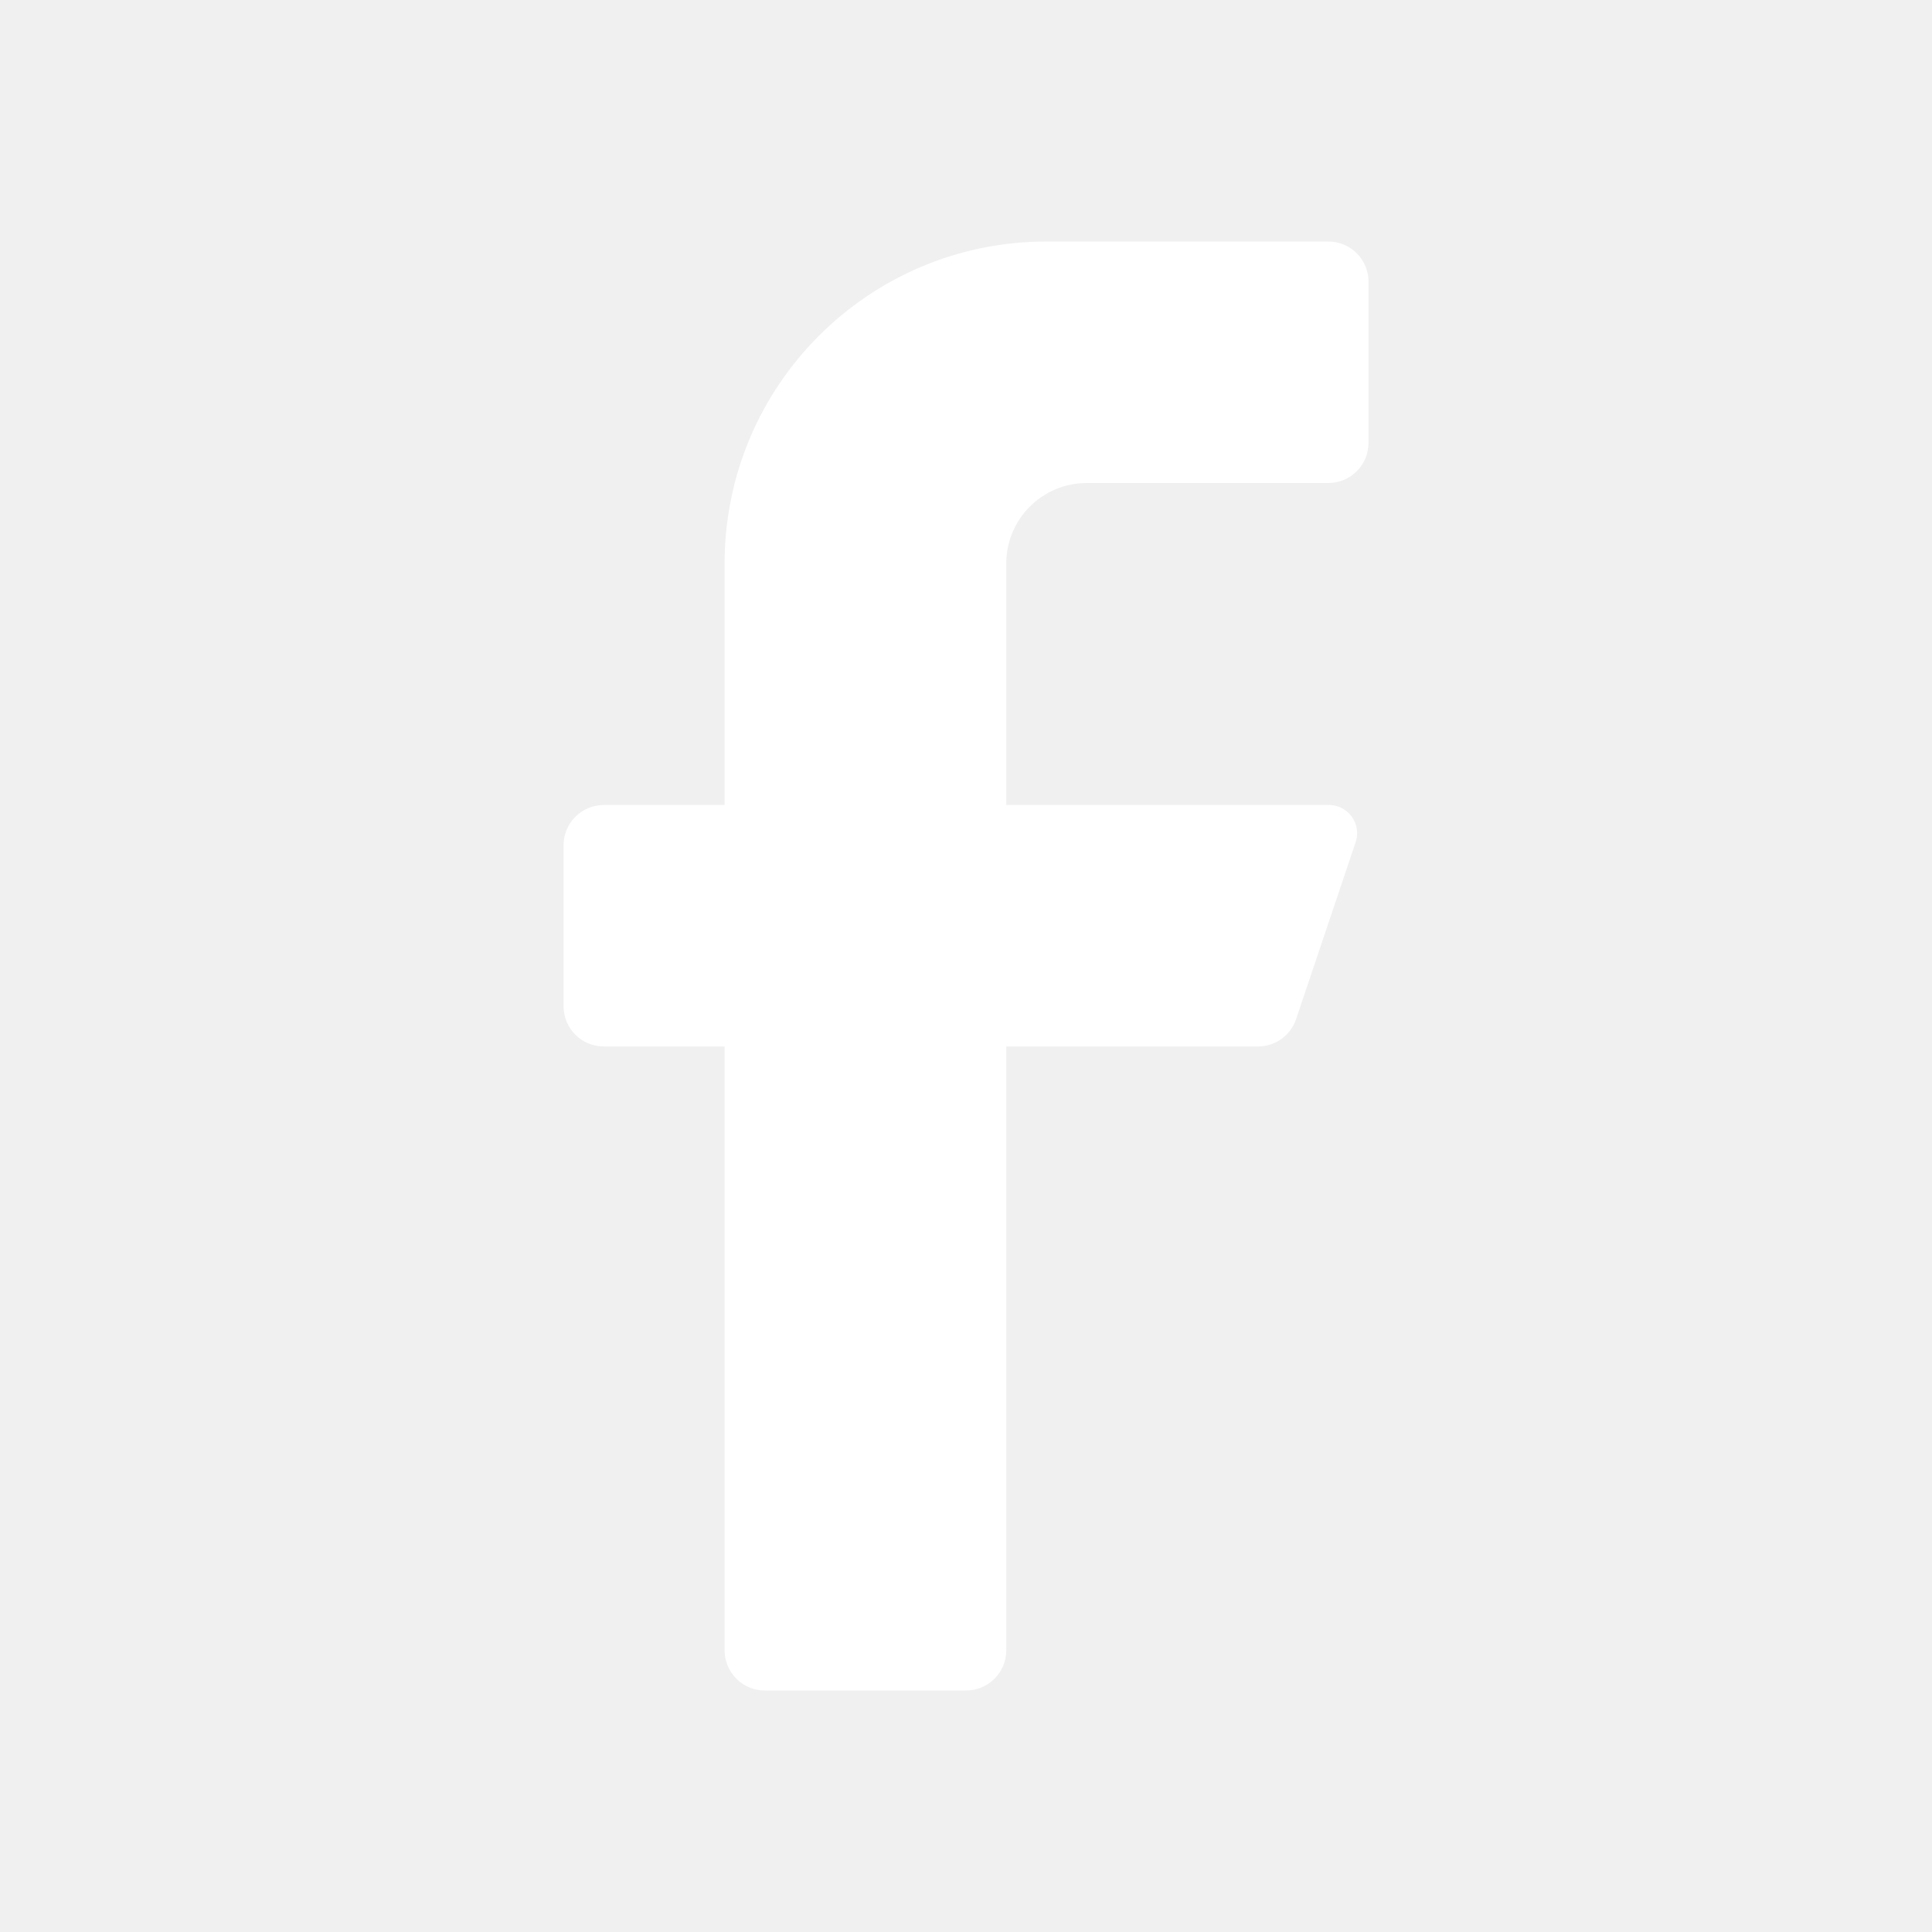
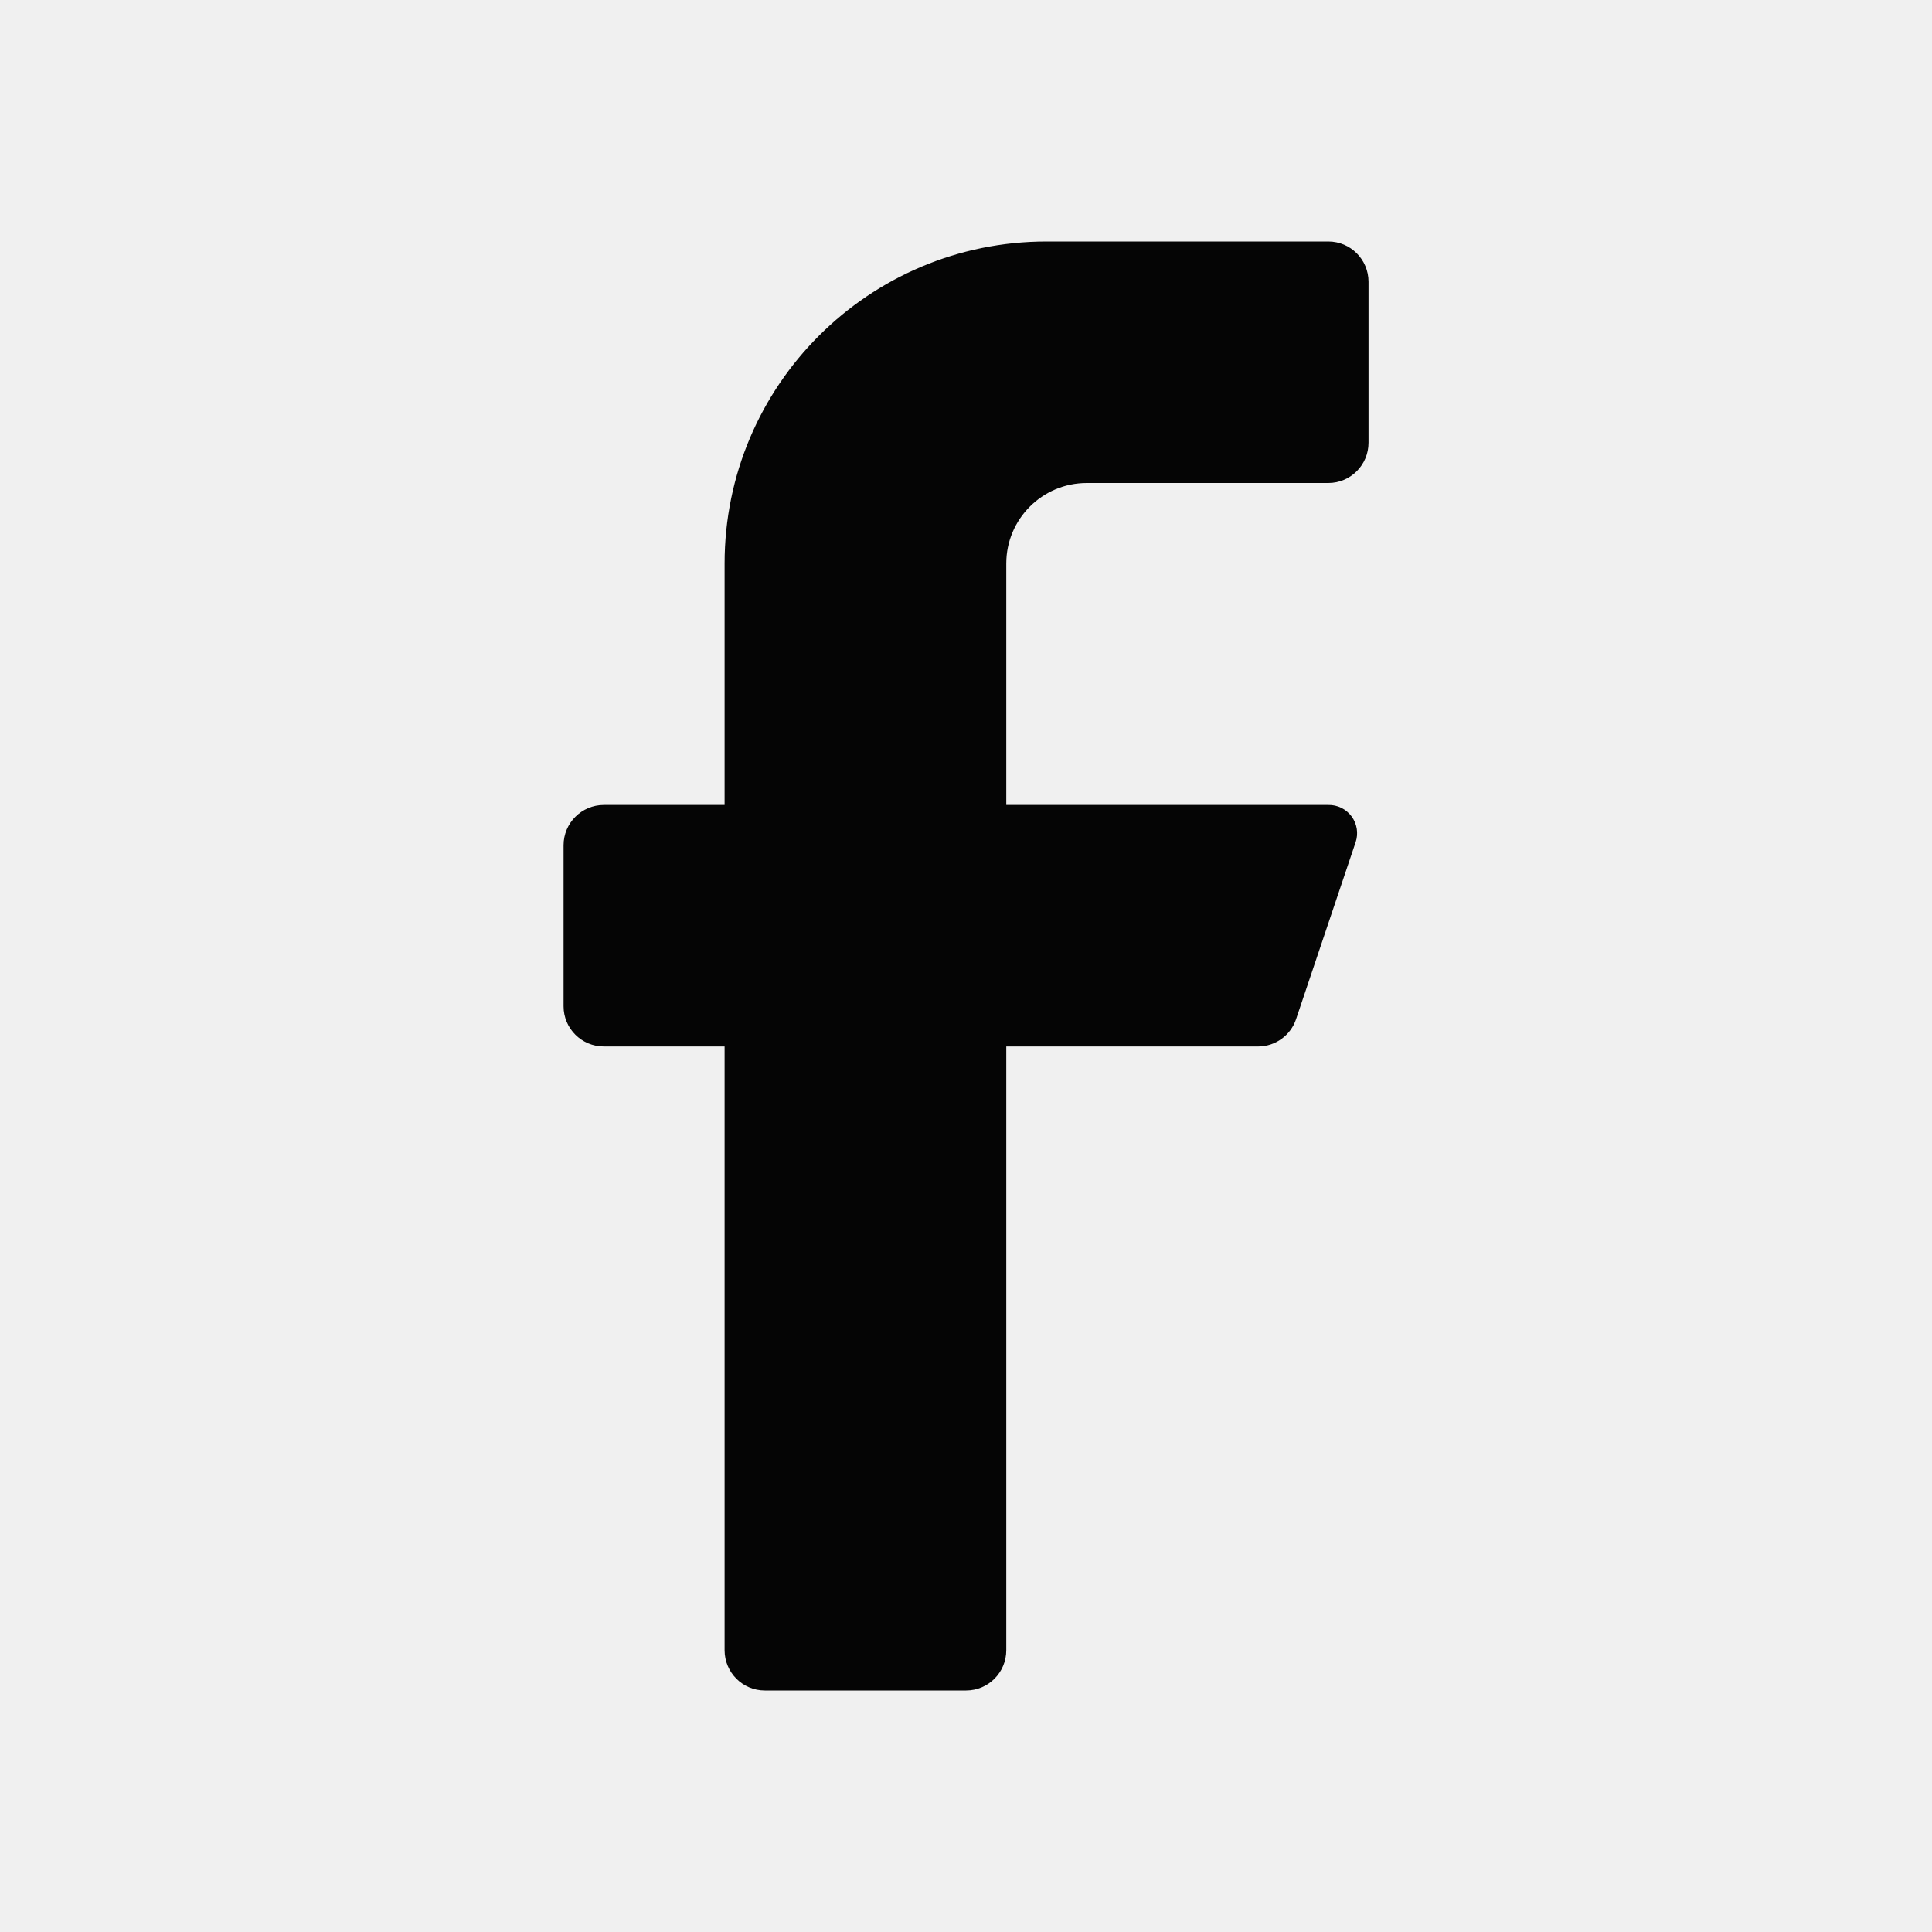
<svg xmlns="http://www.w3.org/2000/svg" width="20" height="20" viewBox="0 0 20 20" fill="none">
-   <path d="M13.751 5H11.251C10.79 5 10.417 5.373 10.417 5.833V8.333H13.751C13.845 8.331 13.935 8.375 13.992 8.452C14.048 8.528 14.064 8.627 14.034 8.717L13.417 10.55C13.361 10.718 13.203 10.832 13.026 10.833H10.417V17.083C10.417 17.313 10.231 17.5 10.001 17.5H7.917C7.687 17.5 7.501 17.313 7.501 17.083V10.833H6.251C6.021 10.833 5.834 10.647 5.834 10.417V8.75C5.834 8.52 6.021 8.333 6.251 8.333H7.501V5.833C7.501 3.992 8.993 2.5 10.834 2.5H13.751C13.981 2.5 14.167 2.687 14.167 2.917V4.583C14.167 4.813 13.981 5 13.751 5Z" fill="white" />
+   <path d="M13.751 5H11.251C10.79 5 10.417 5.373 10.417 5.833V8.333H13.751C13.845 8.331 13.935 8.375 13.992 8.452C14.048 8.528 14.064 8.627 14.034 8.717L13.417 10.55C13.361 10.718 13.203 10.832 13.026 10.833H10.417V17.083C10.417 17.313 10.231 17.5 10.001 17.5H7.917C7.687 17.5 7.501 17.313 7.501 17.083V10.833H6.251C6.021 10.833 5.834 10.647 5.834 10.417V8.75C5.834 8.52 6.021 8.333 6.251 8.333H7.501V5.833C7.501 3.992 8.993 2.5 10.834 2.5H13.751C13.981 2.5 14.167 2.687 14.167 2.917V4.583C14.167 4.813 13.981 5 13.751 5Z" fill="#050505" />
</svg>
